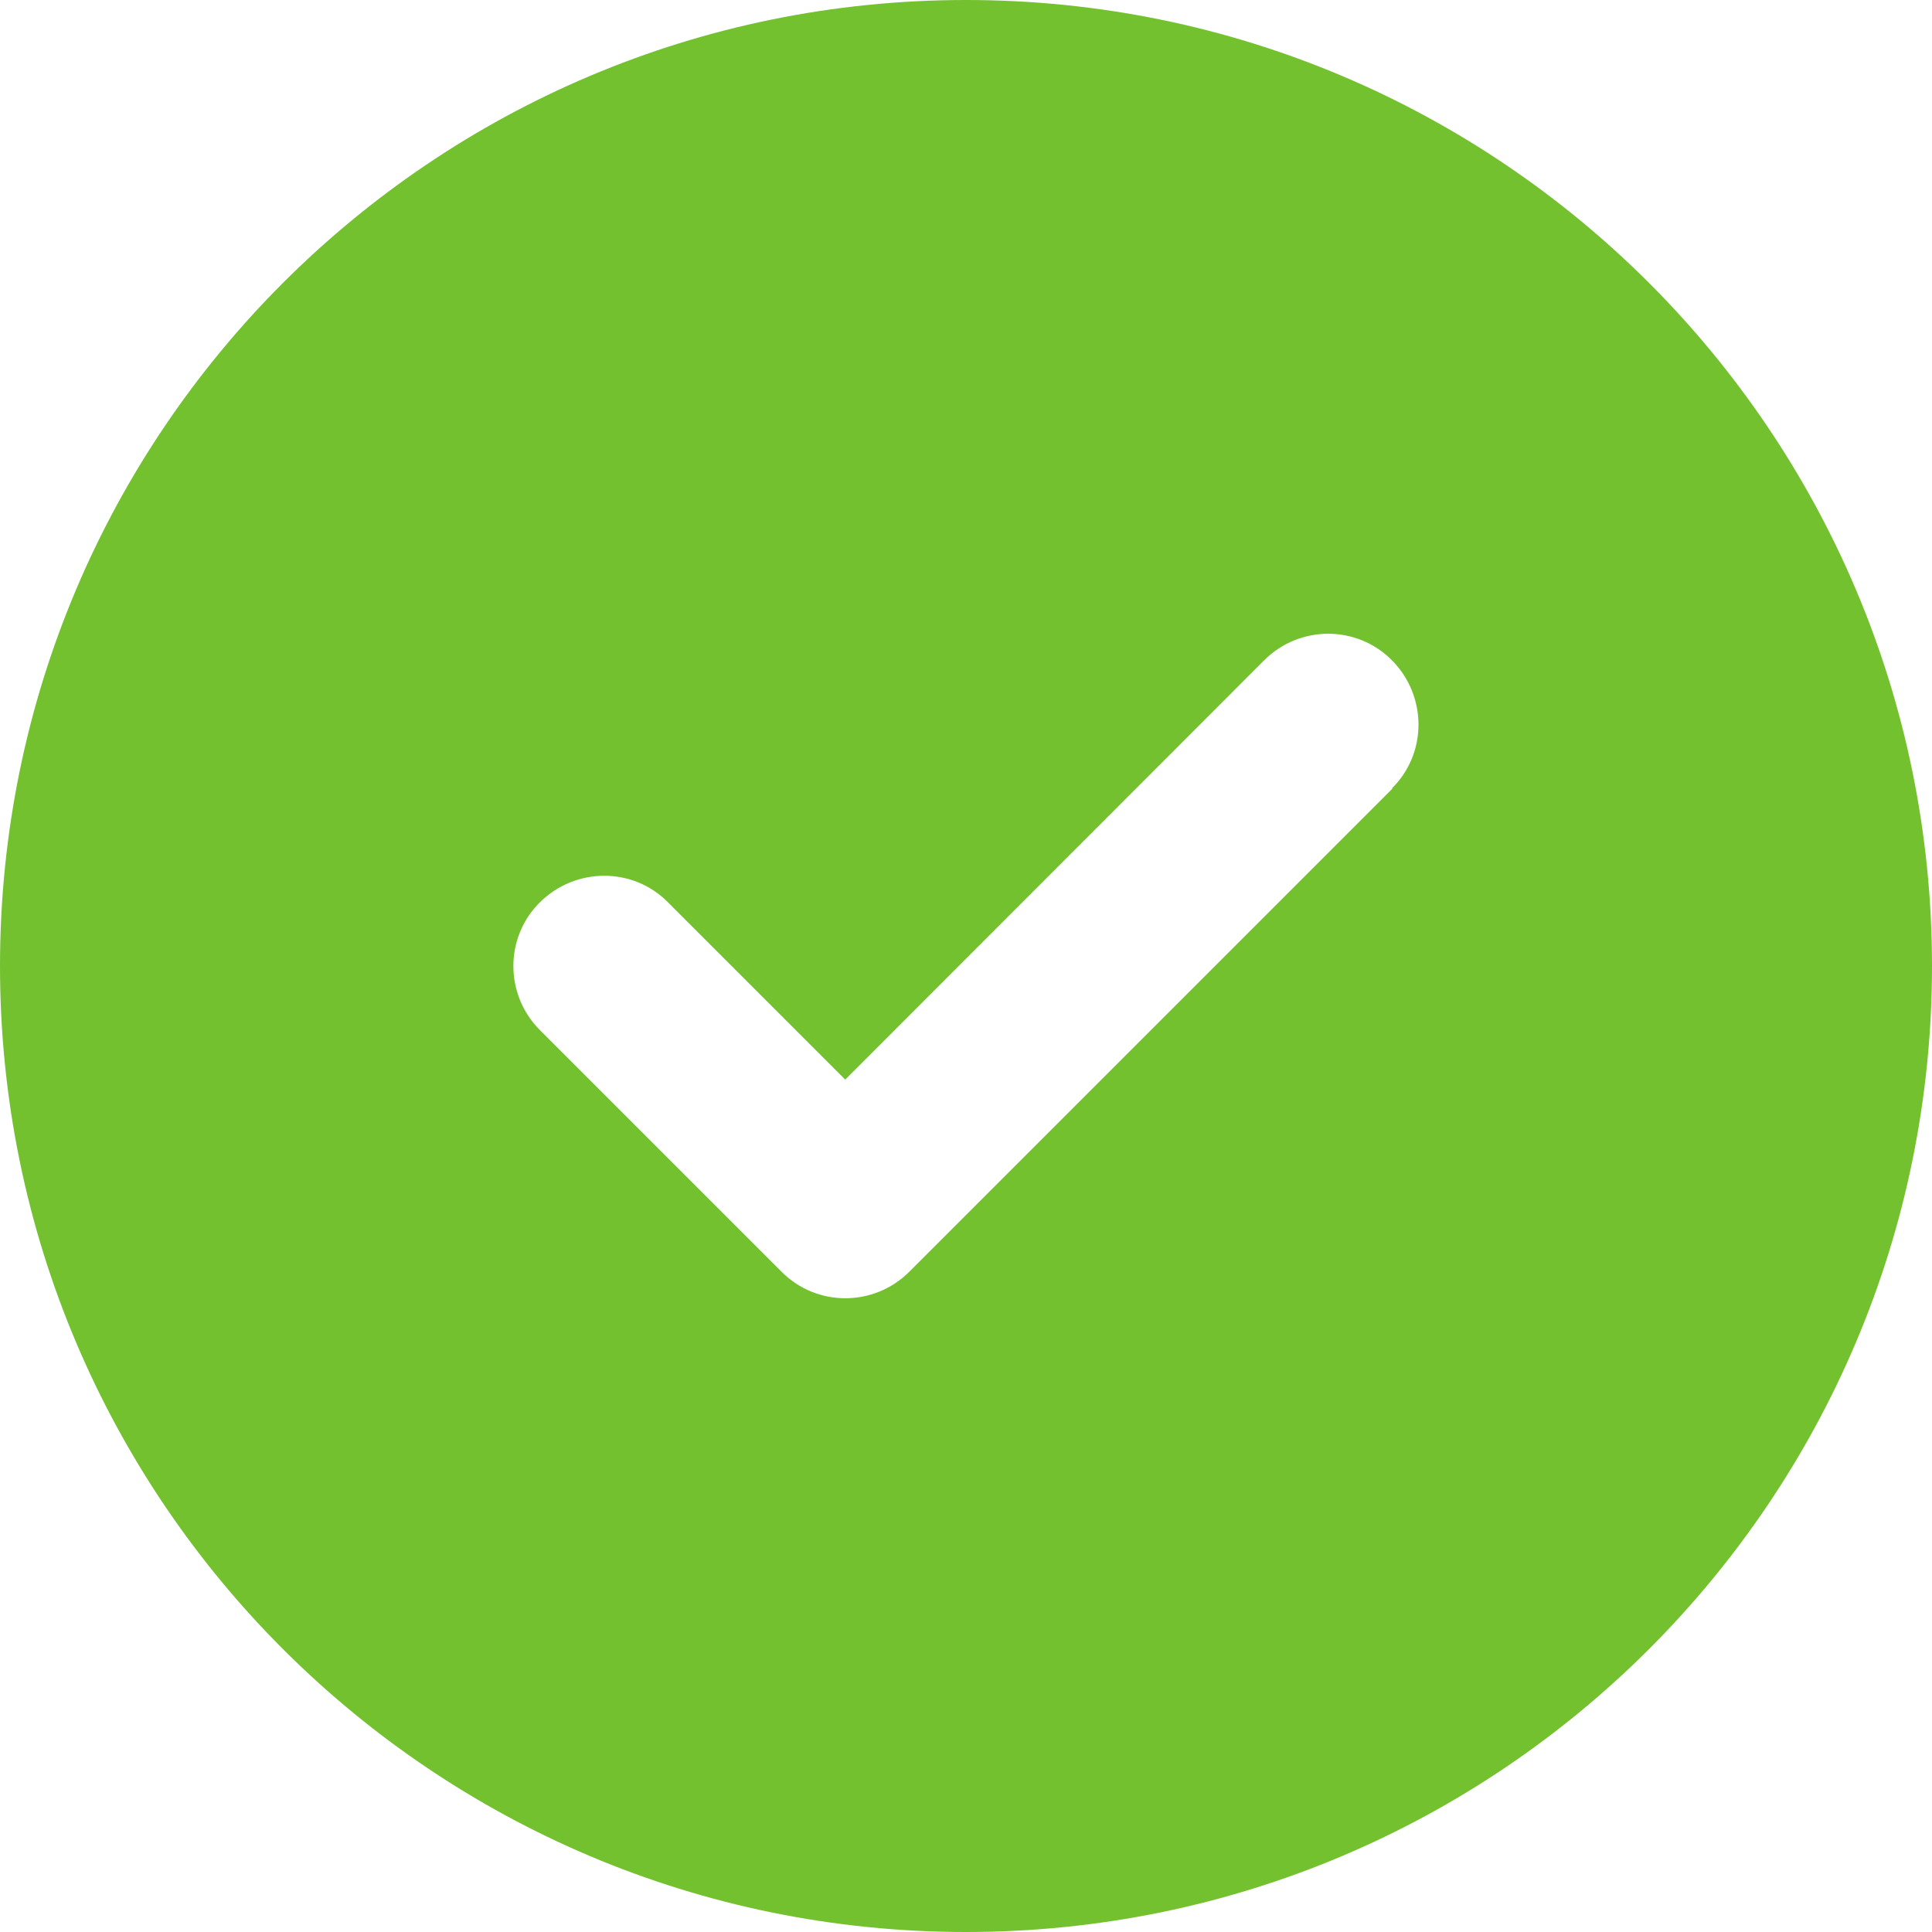
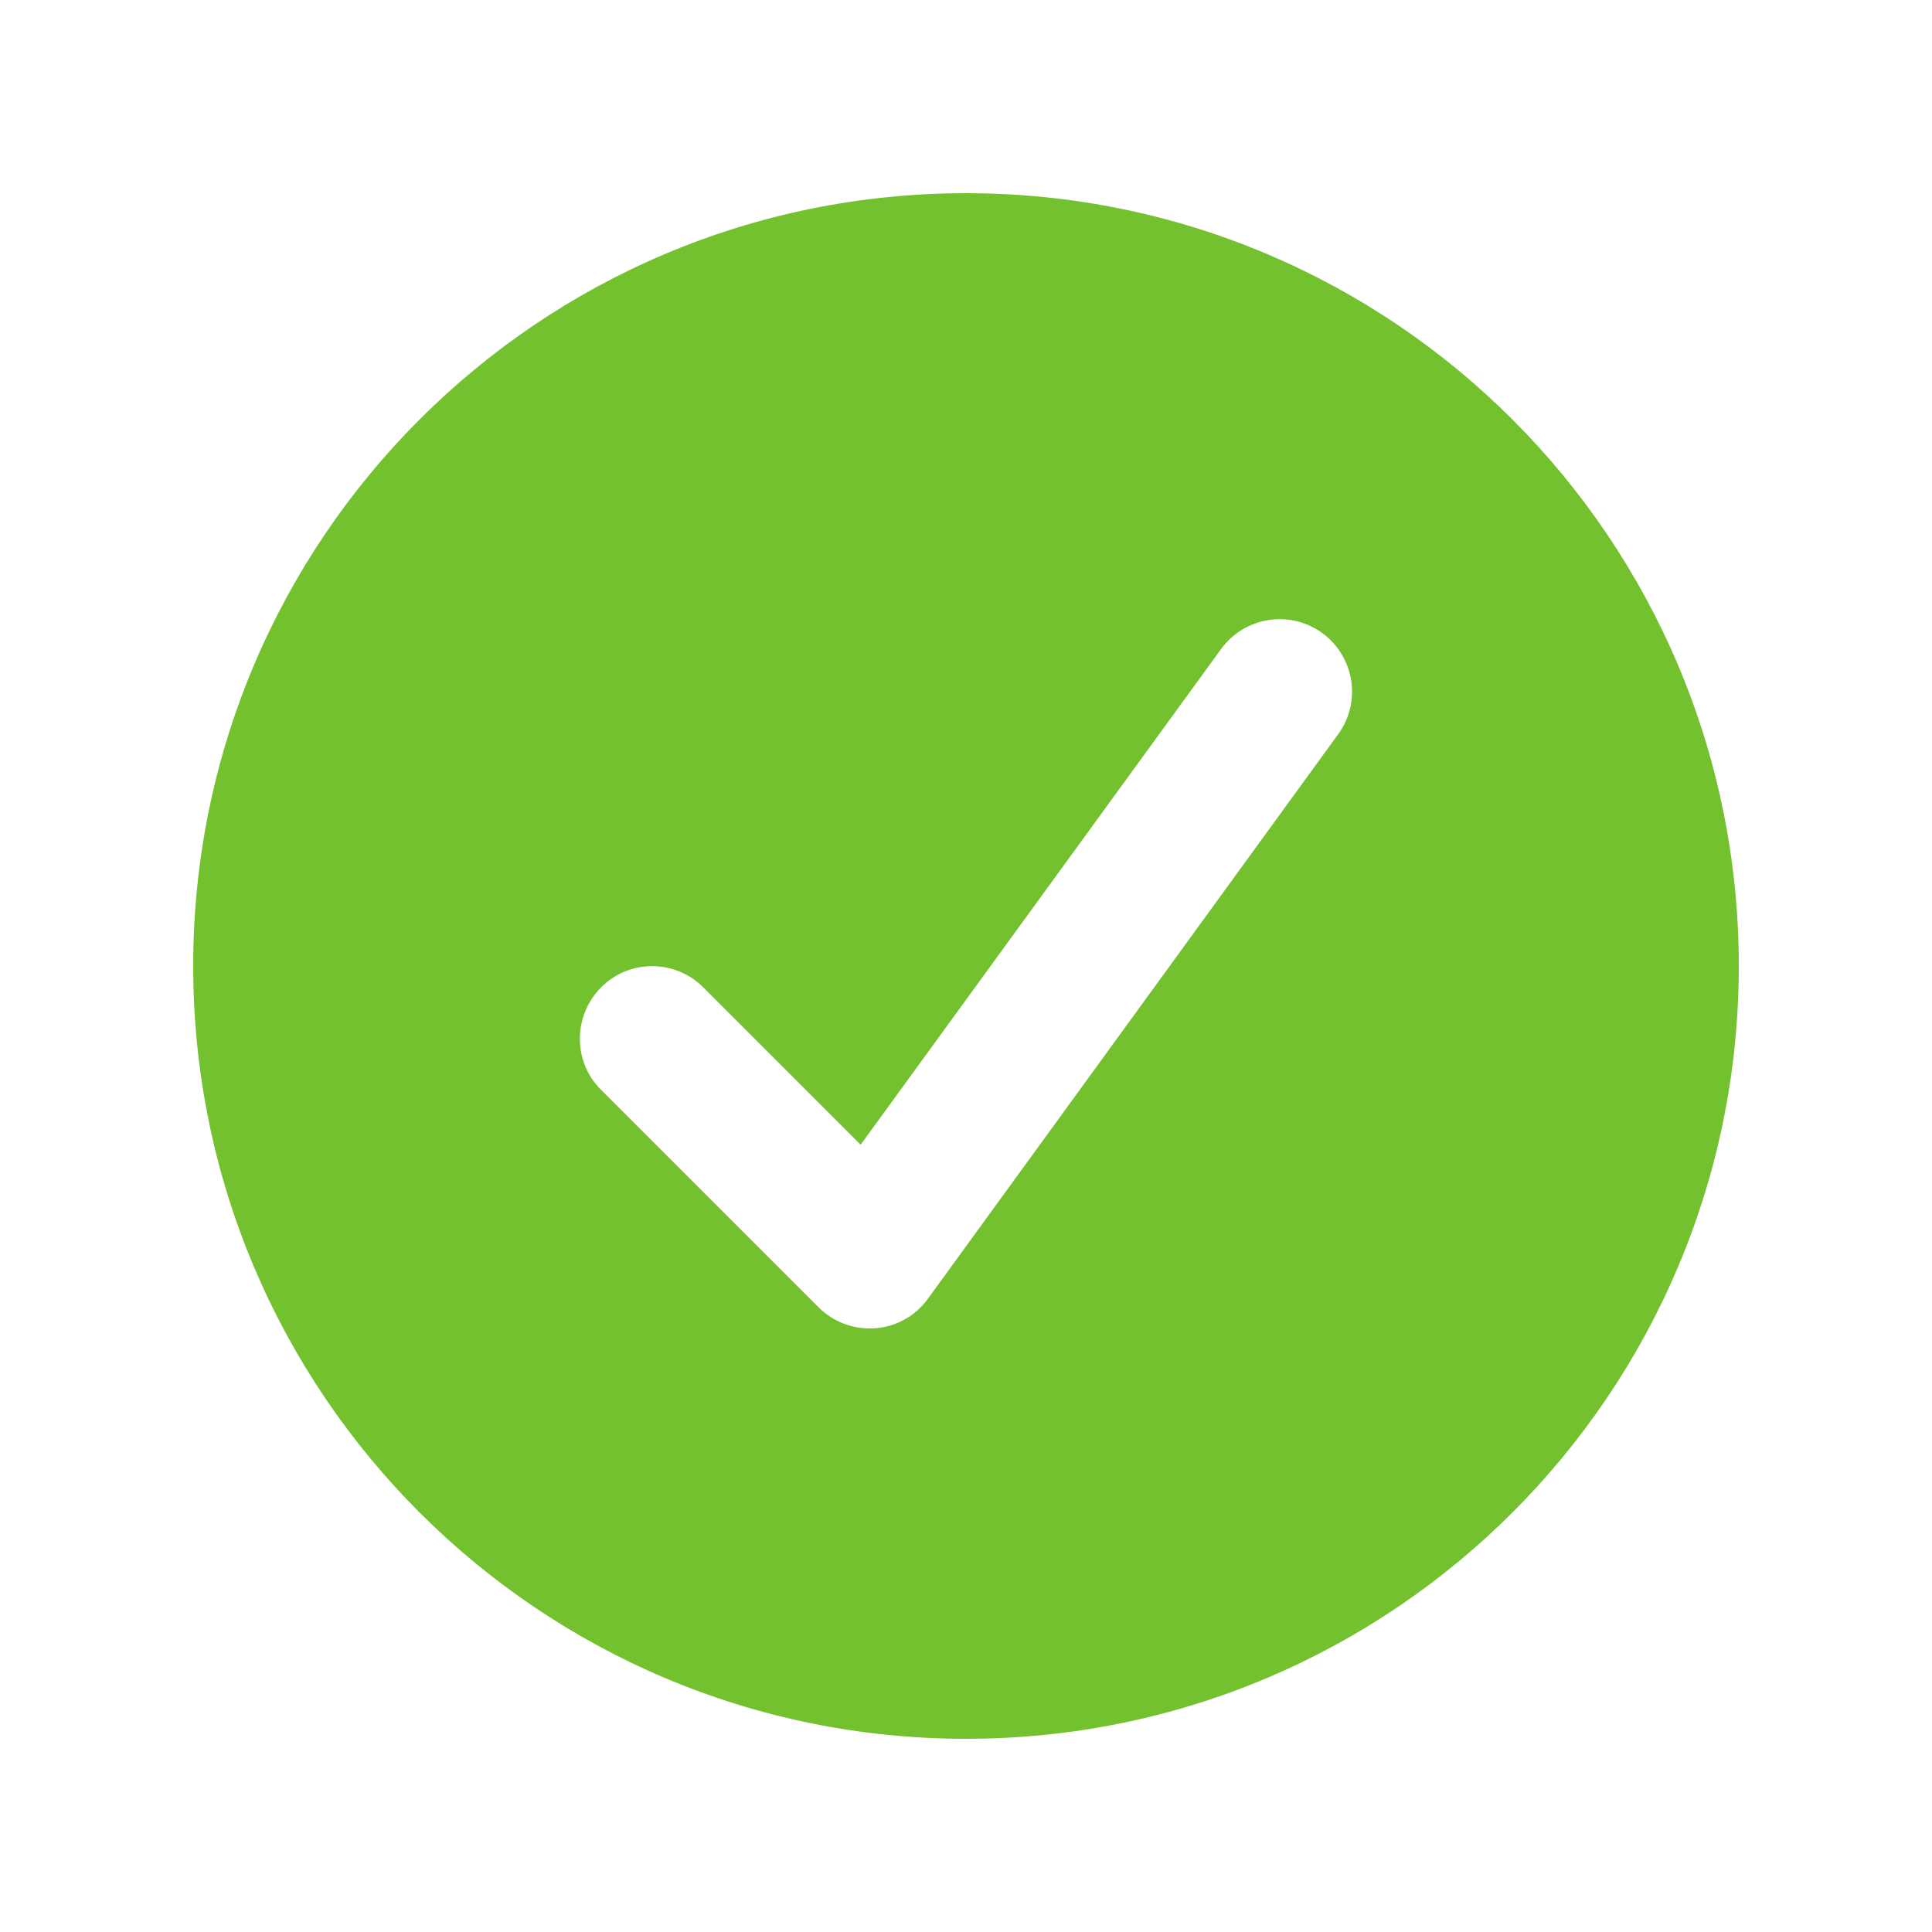
- <svg xmlns="http://www.w3.org/2000/svg" width="13" height="13" viewBox="0 0 512 512">
-   <path fill="#73c12f" d="M256 512A256 256 0 1 0 256 0a256 256 0 1 0 0 512zM369 209L241 337c-9.4 9.4-24.6 9.4-33.9 0l-64-64c-9.4-9.4-9.4-24.6 0-33.9s24.6-9.4 33.9 0l47 47L335 175c9.4-9.4 24.6-9.4 33.9 0s9.4 24.6 0 33.9z" />
+ <svg xmlns="http://www.w3.org/2000/svg" width="13" height="13" viewBox="0 0 640 640">
+   <path fill="#73c12f" d="M320 576C178.6 576 64 461.4 64 320C64 178.6 178.6 64 320 64C461.4 64 576 178.6 576 320C576 461.4 461.4 576 320 576zM438 209.7C427.3 201.9 412.3 204.3 404.5 215L285.1 379.2L233 327.1C223.6 317.7 208.4 317.7 199.1 327.1C189.8 336.5 189.7 351.7 199.1 361L271.1 433C276.1 438 282.9 440.5 289.9 440C296.9 439.5 303.3 435.9 307.4 430.2L443.3 243.2C451.1 232.5 448.7 217.5 438 209.7z" />
</svg>
